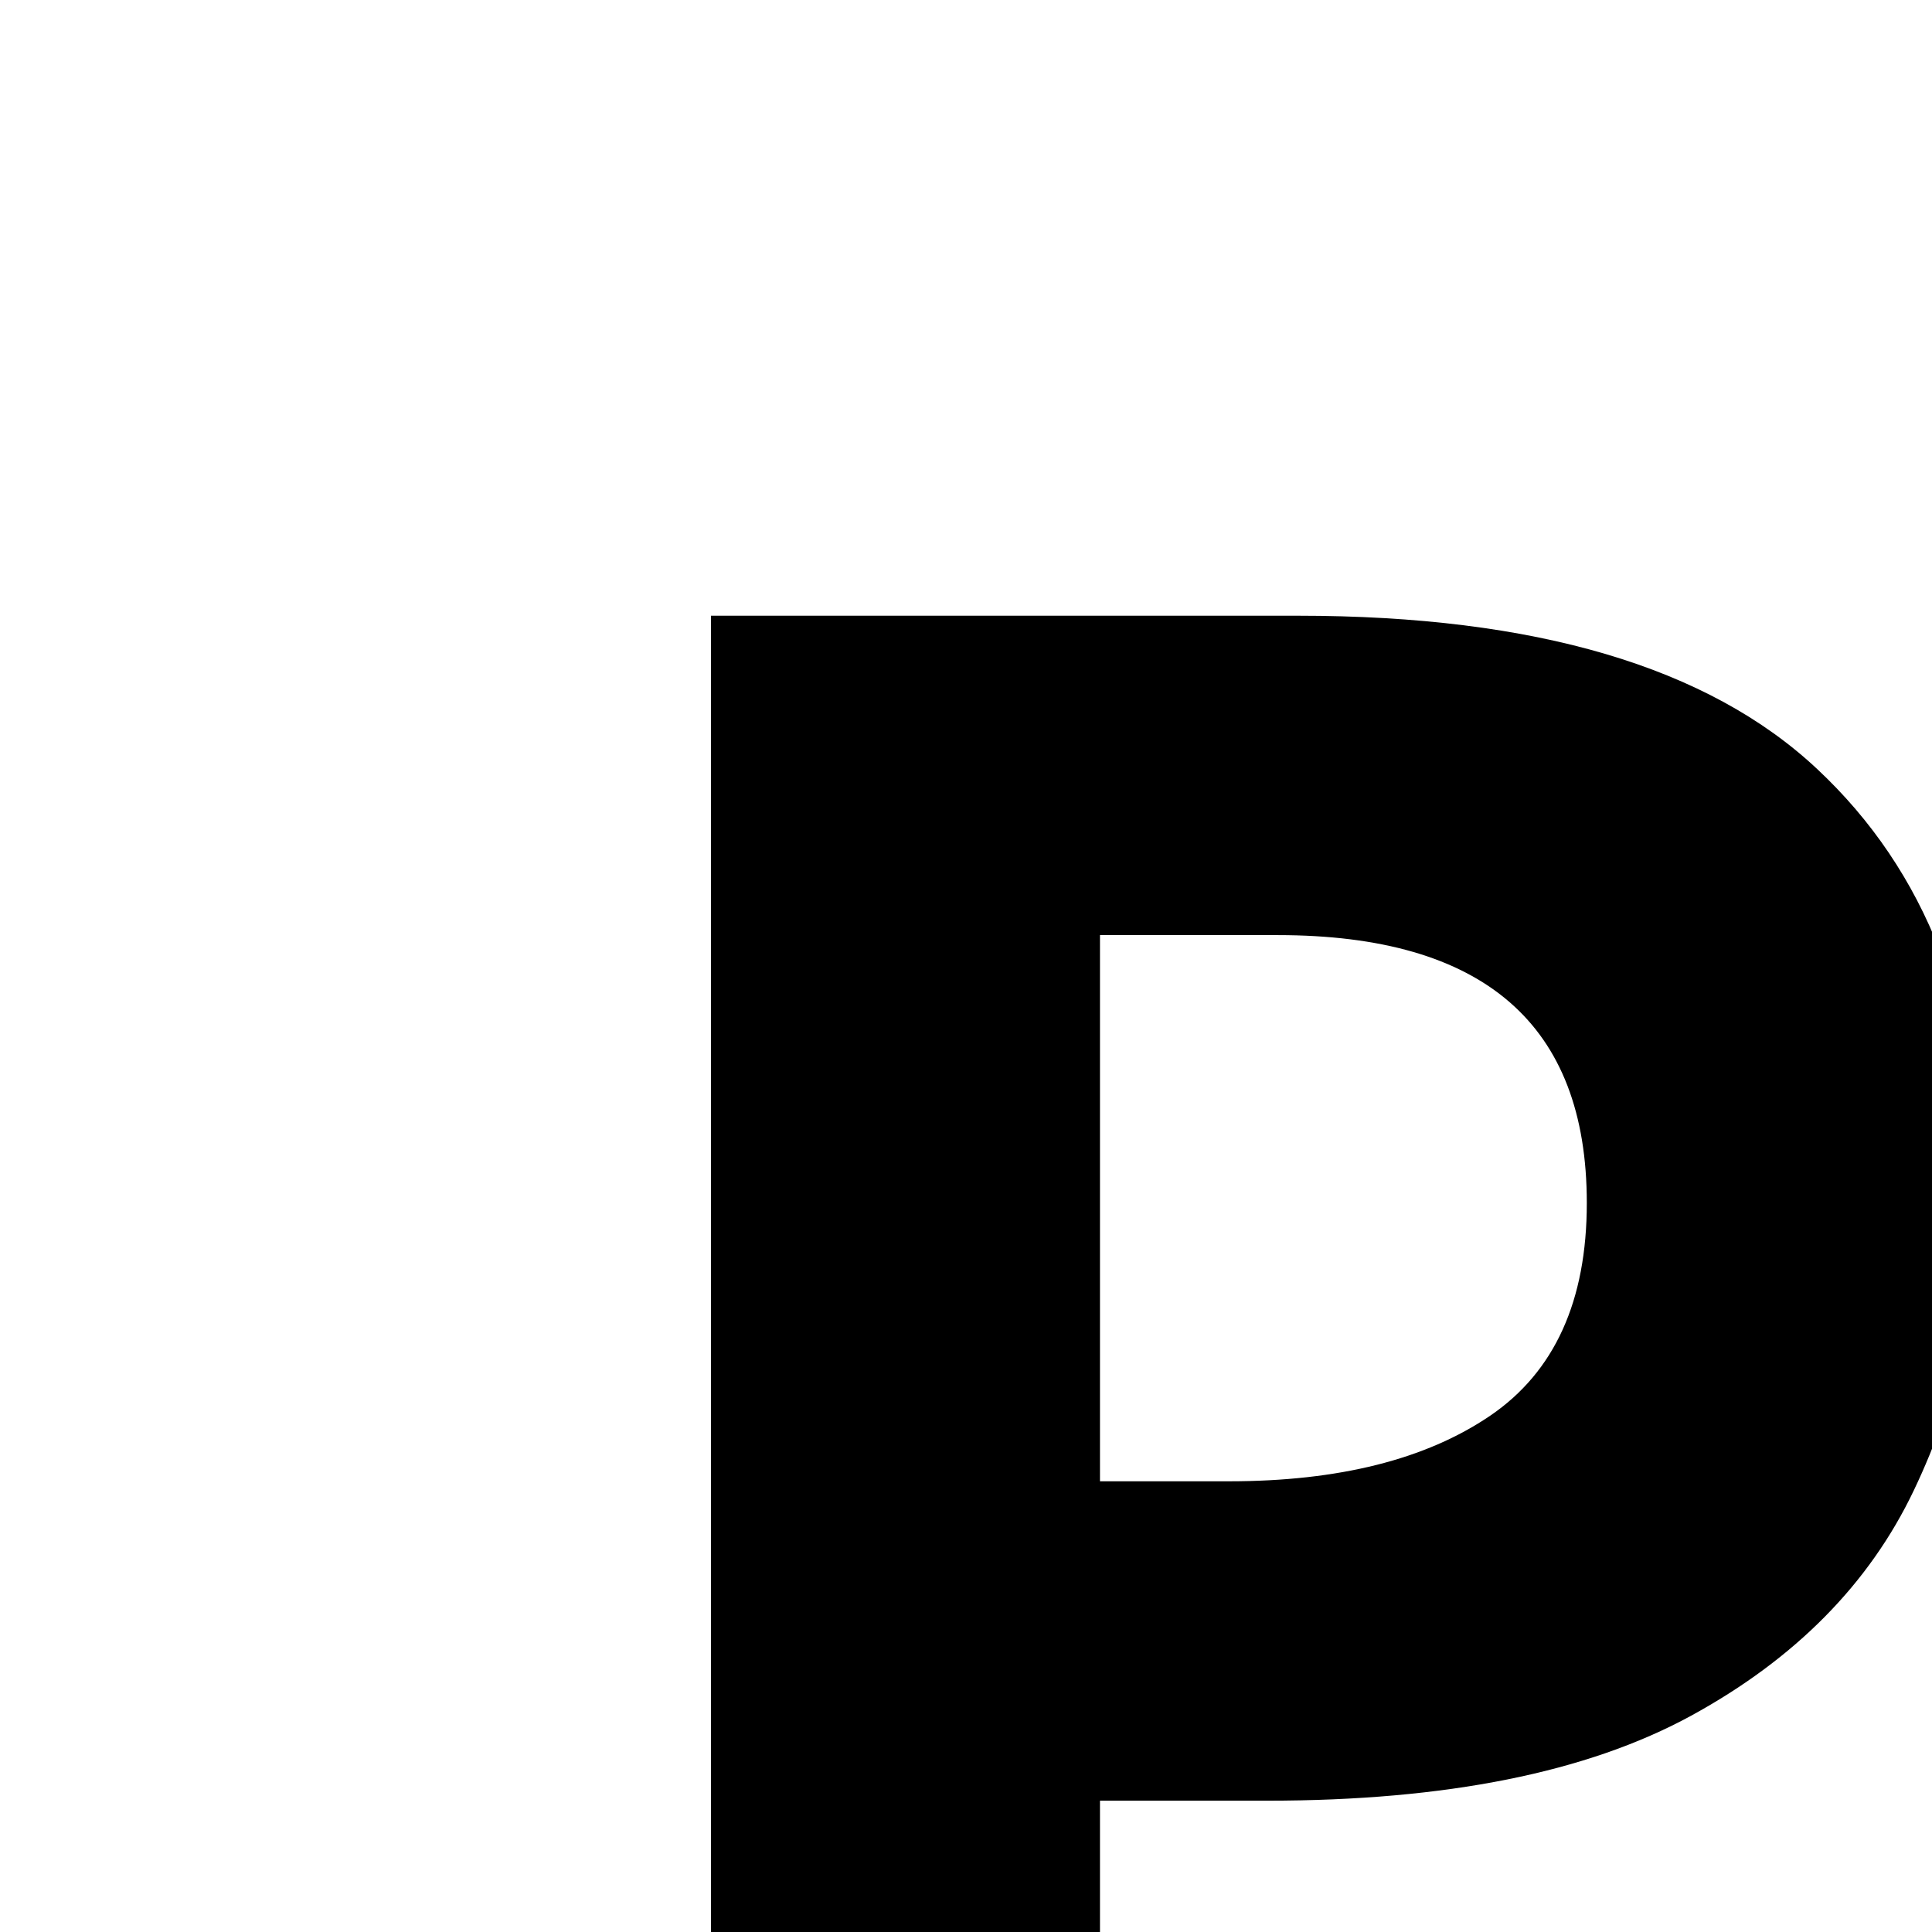
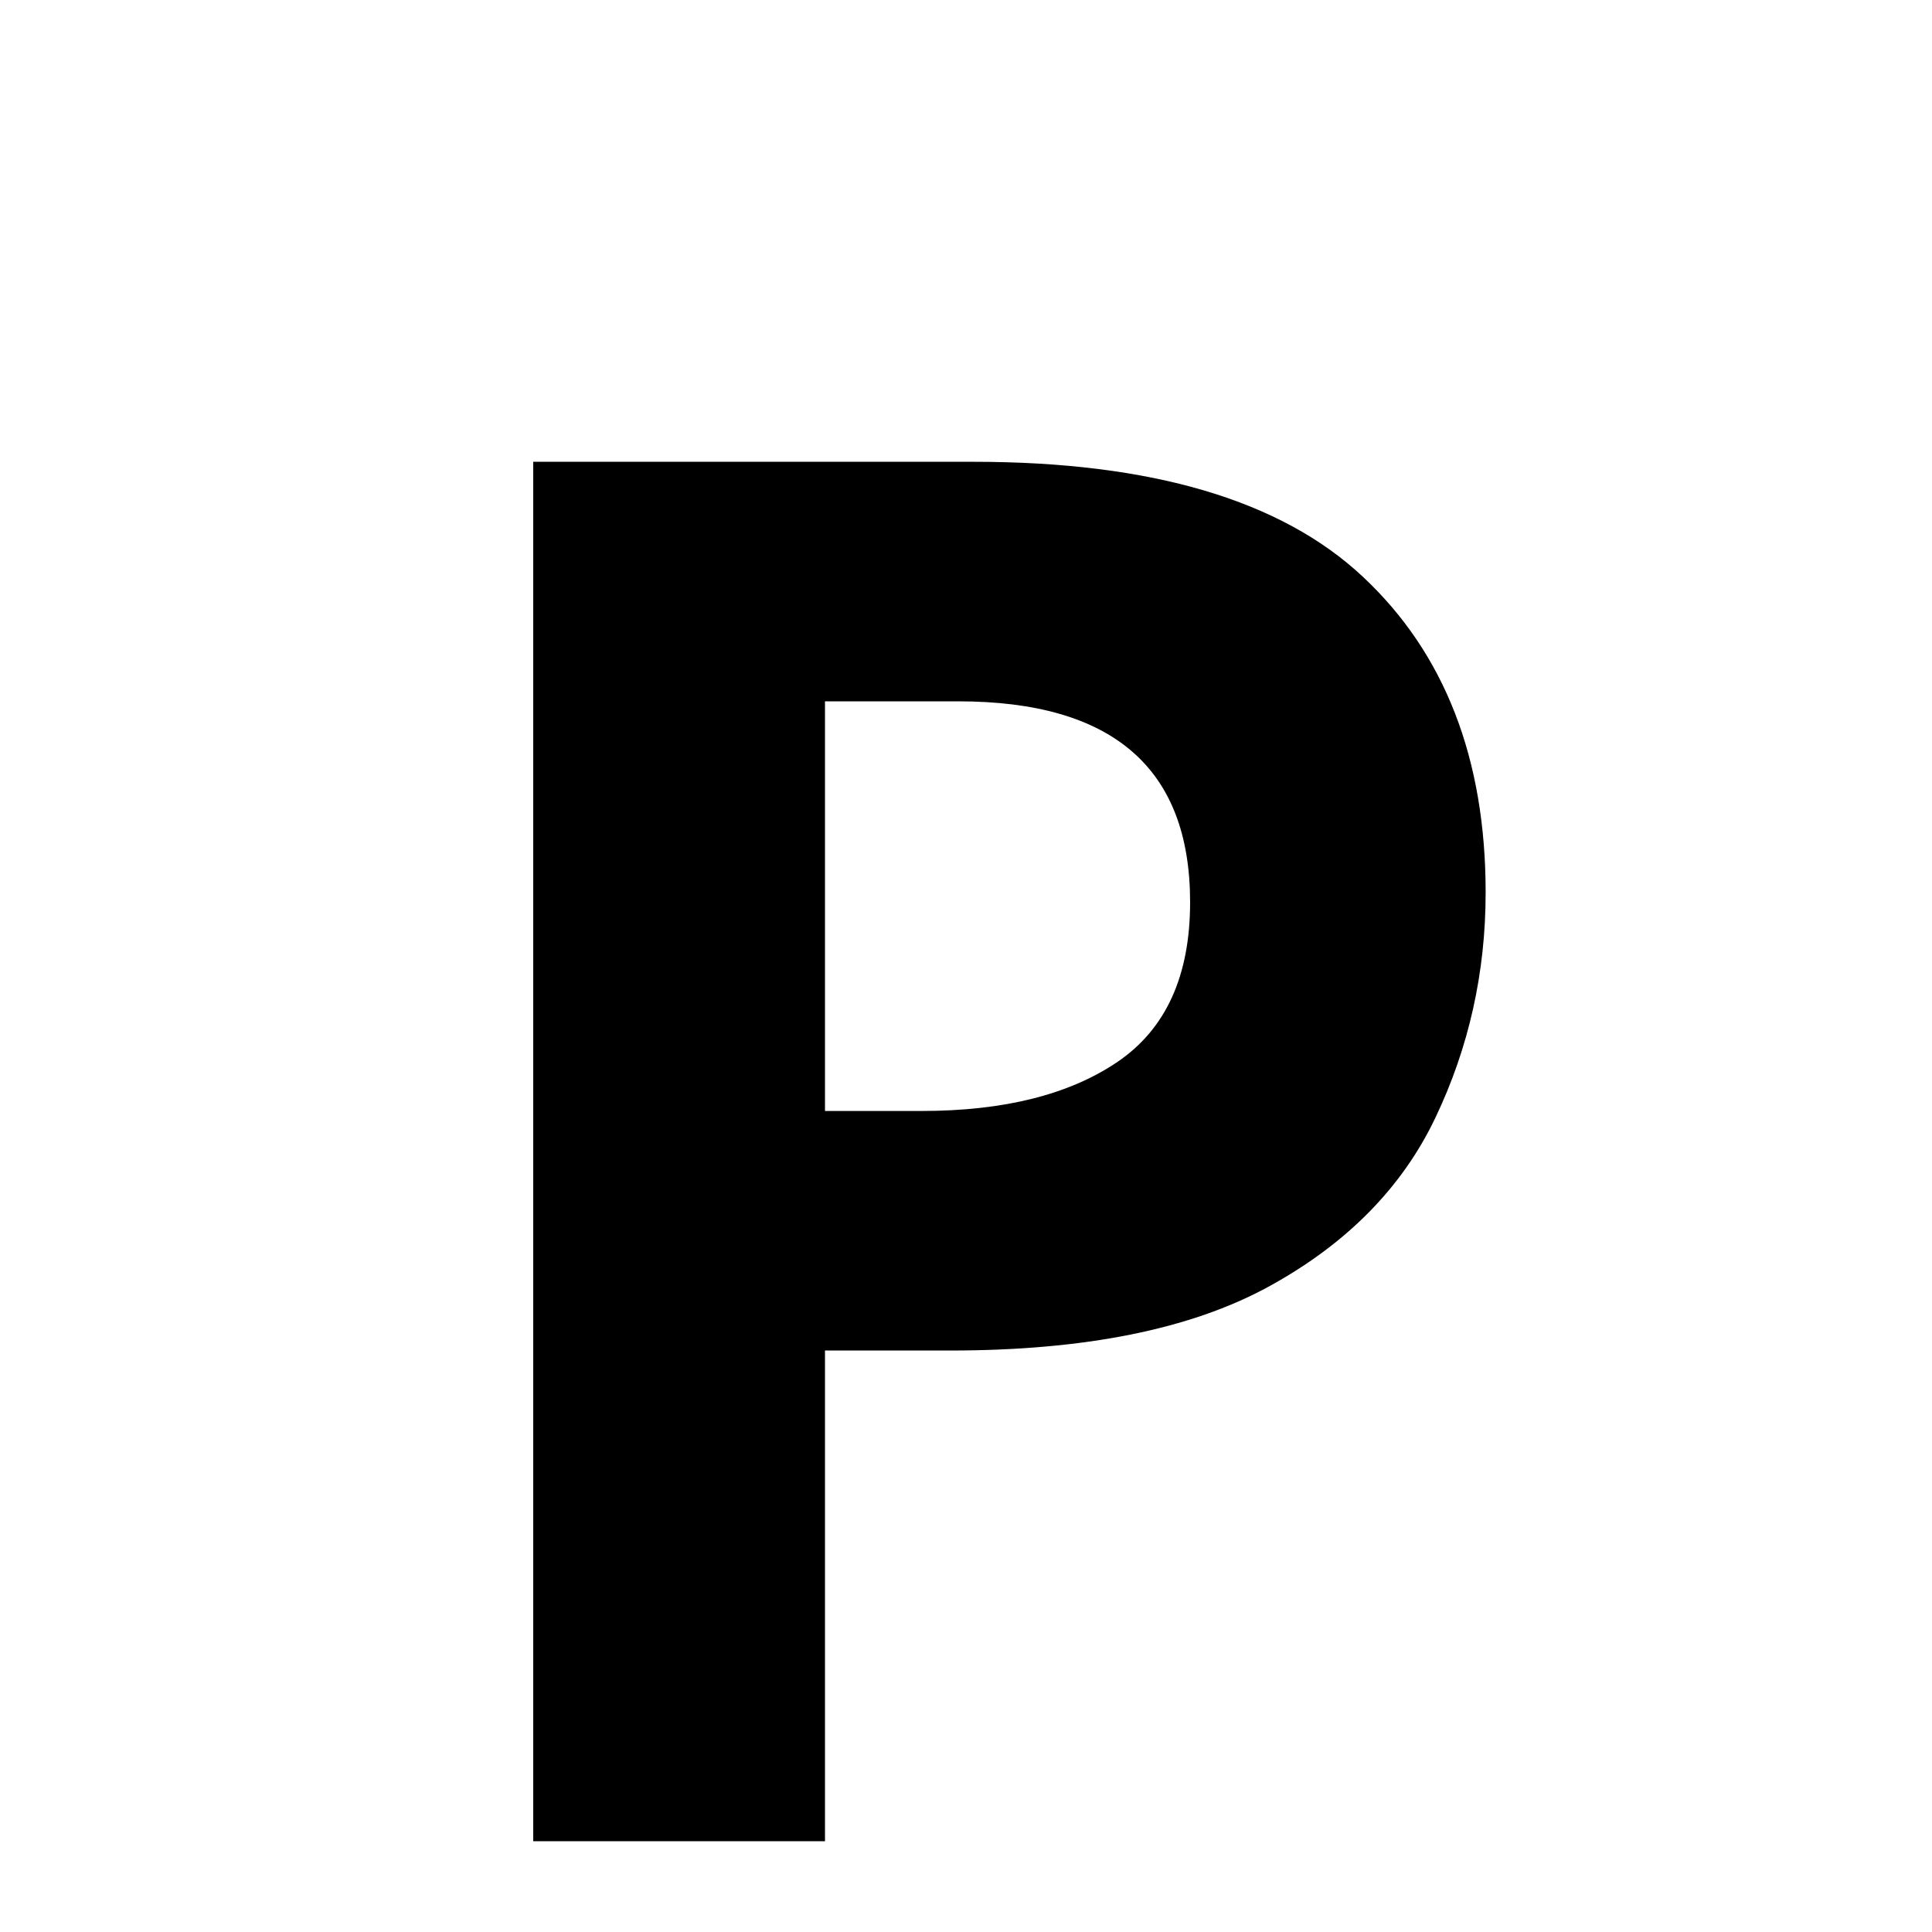
- <svg xmlns="http://www.w3.org/2000/svg" viewBox="0 0 150 150" width="150" height="150">
+ <svg xmlns="http://www.w3.org/2000/svg" viewBox="0 0 200 200" width="200" height="200">
  <defs>
    <style>
            .persian-text {
                font-family: 'sans-serif';
                font-size: 200px;
                font-weight: bold;
                fill: #000000;
                unicode-bidi: bidi-override;
            }
        </style>
  </defs>
-   <rect width="150" height="150" fill="white" />
+   <rect width="200" height="200" fill="white" />
  <text x="100" y="120" text-anchor="middle" dominant-baseline="middle" class="persian-text">P</text>
</svg>
